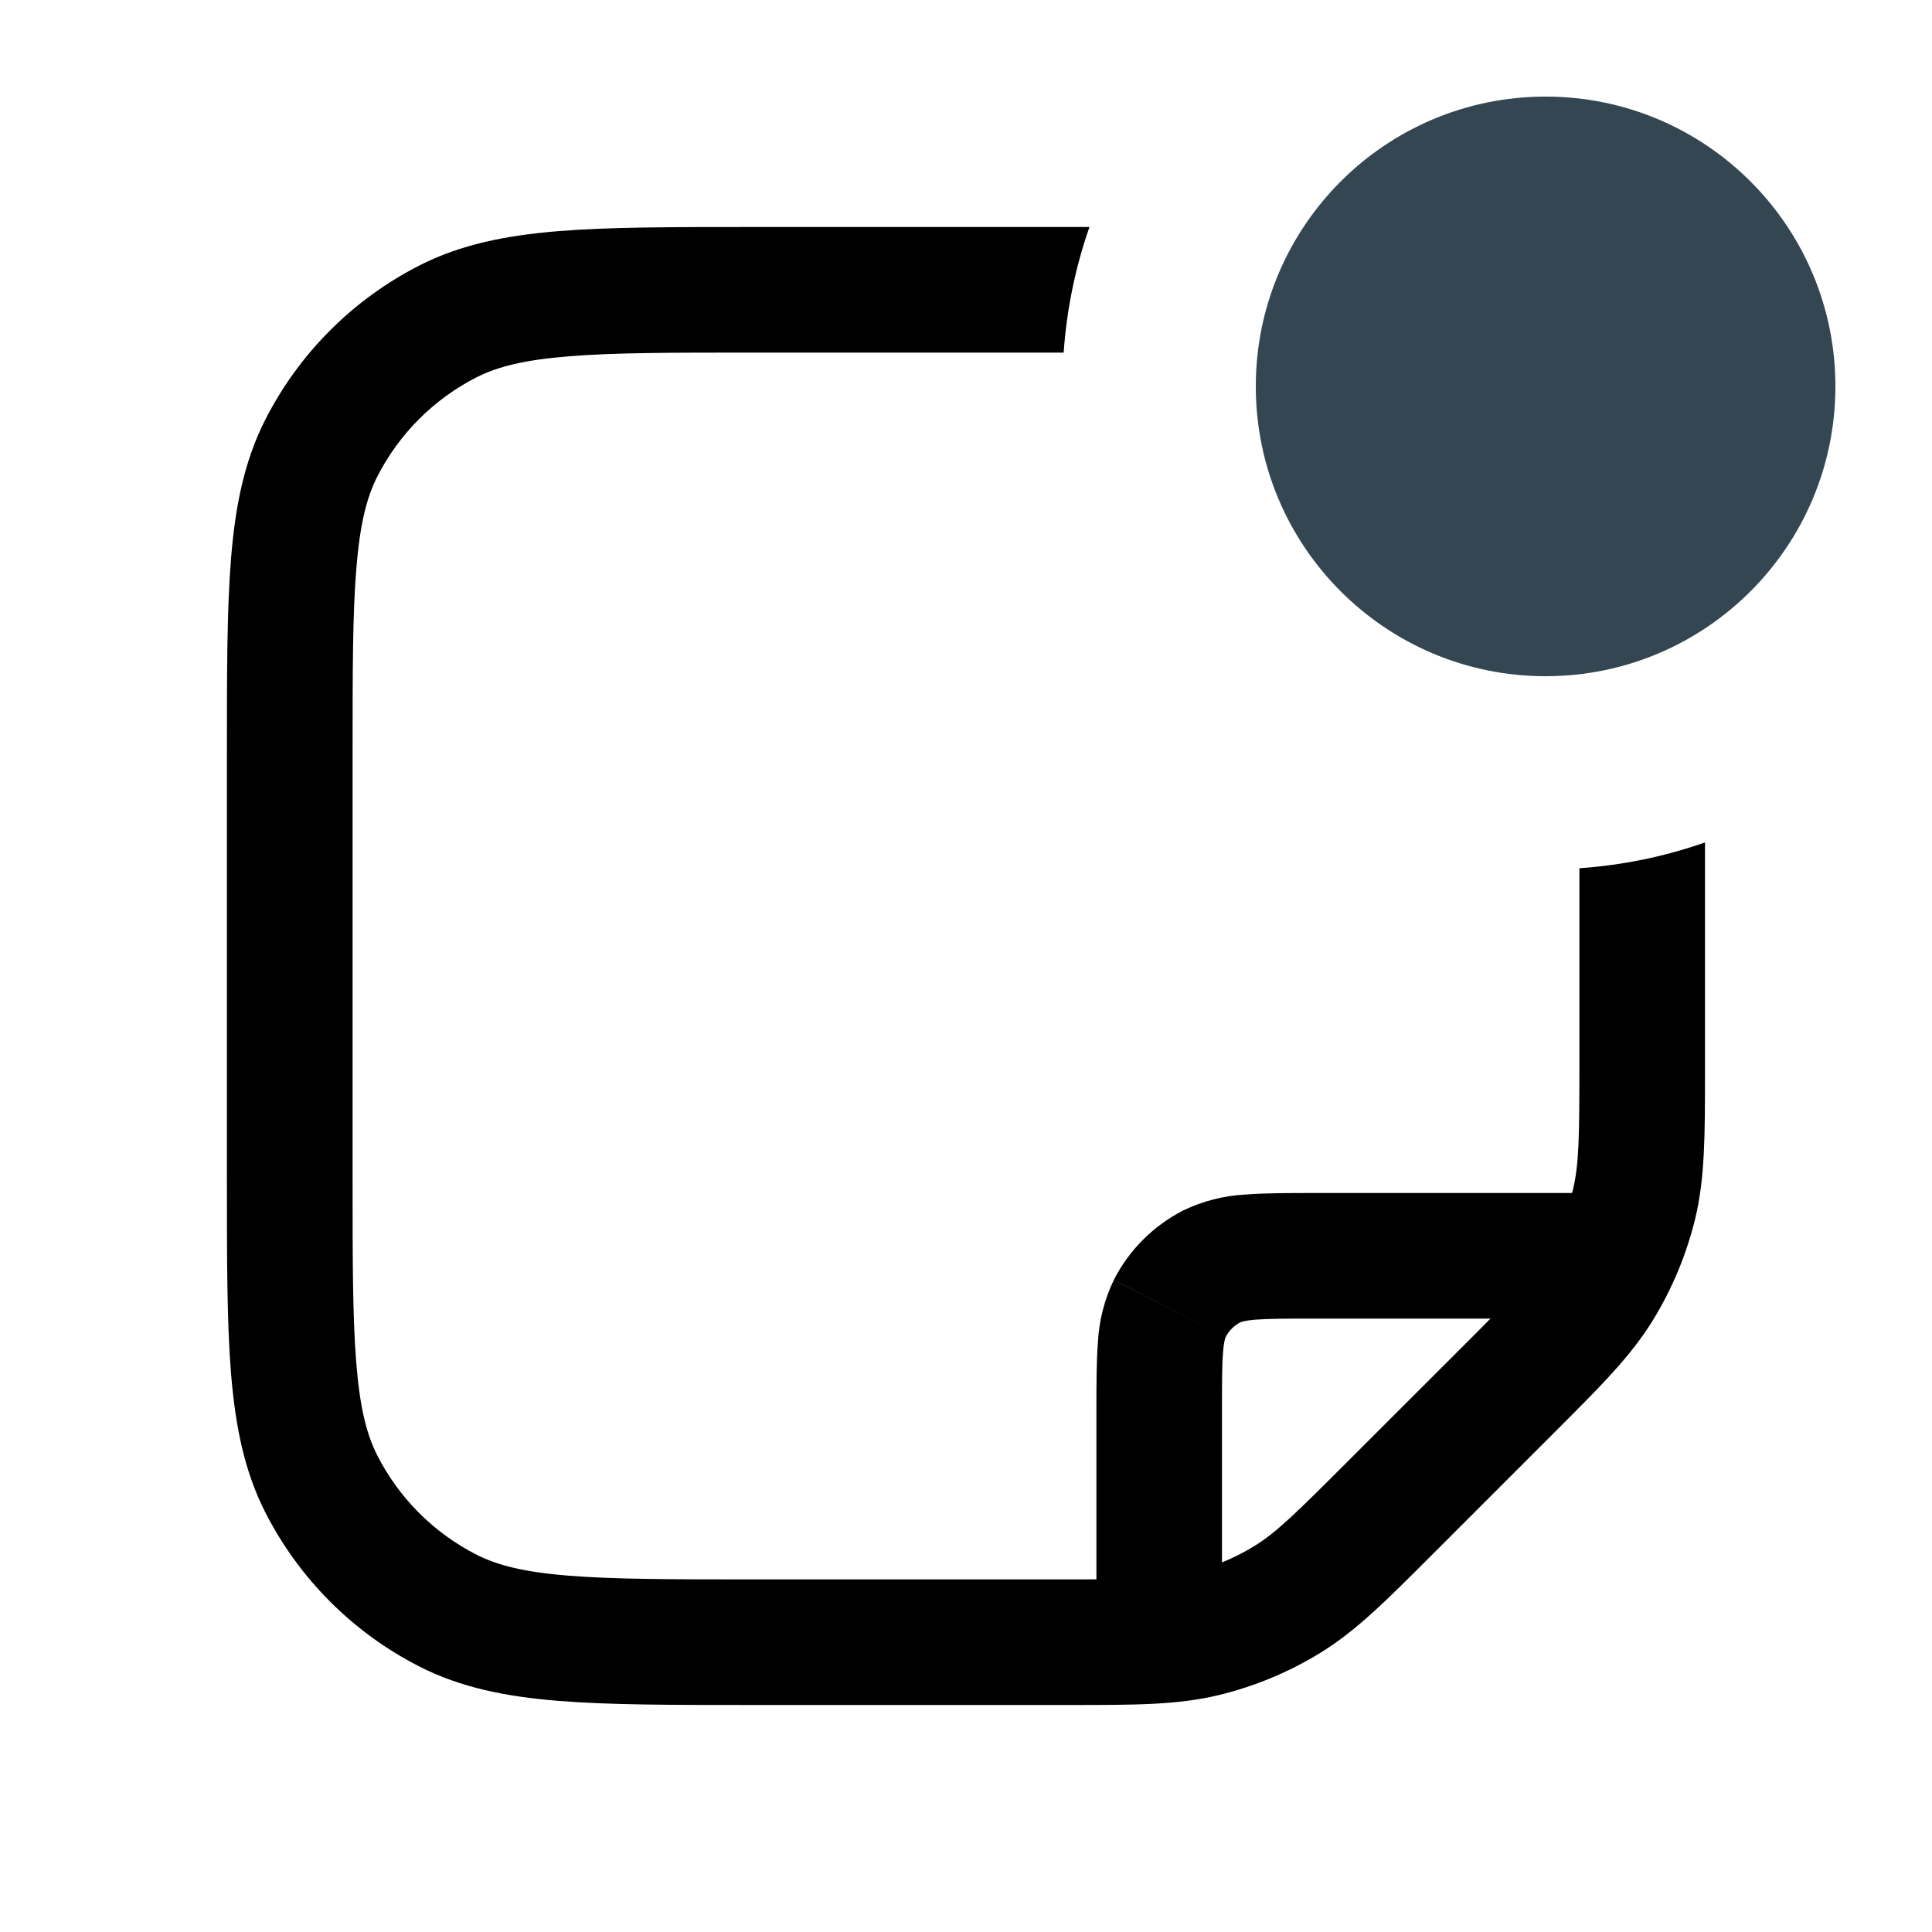
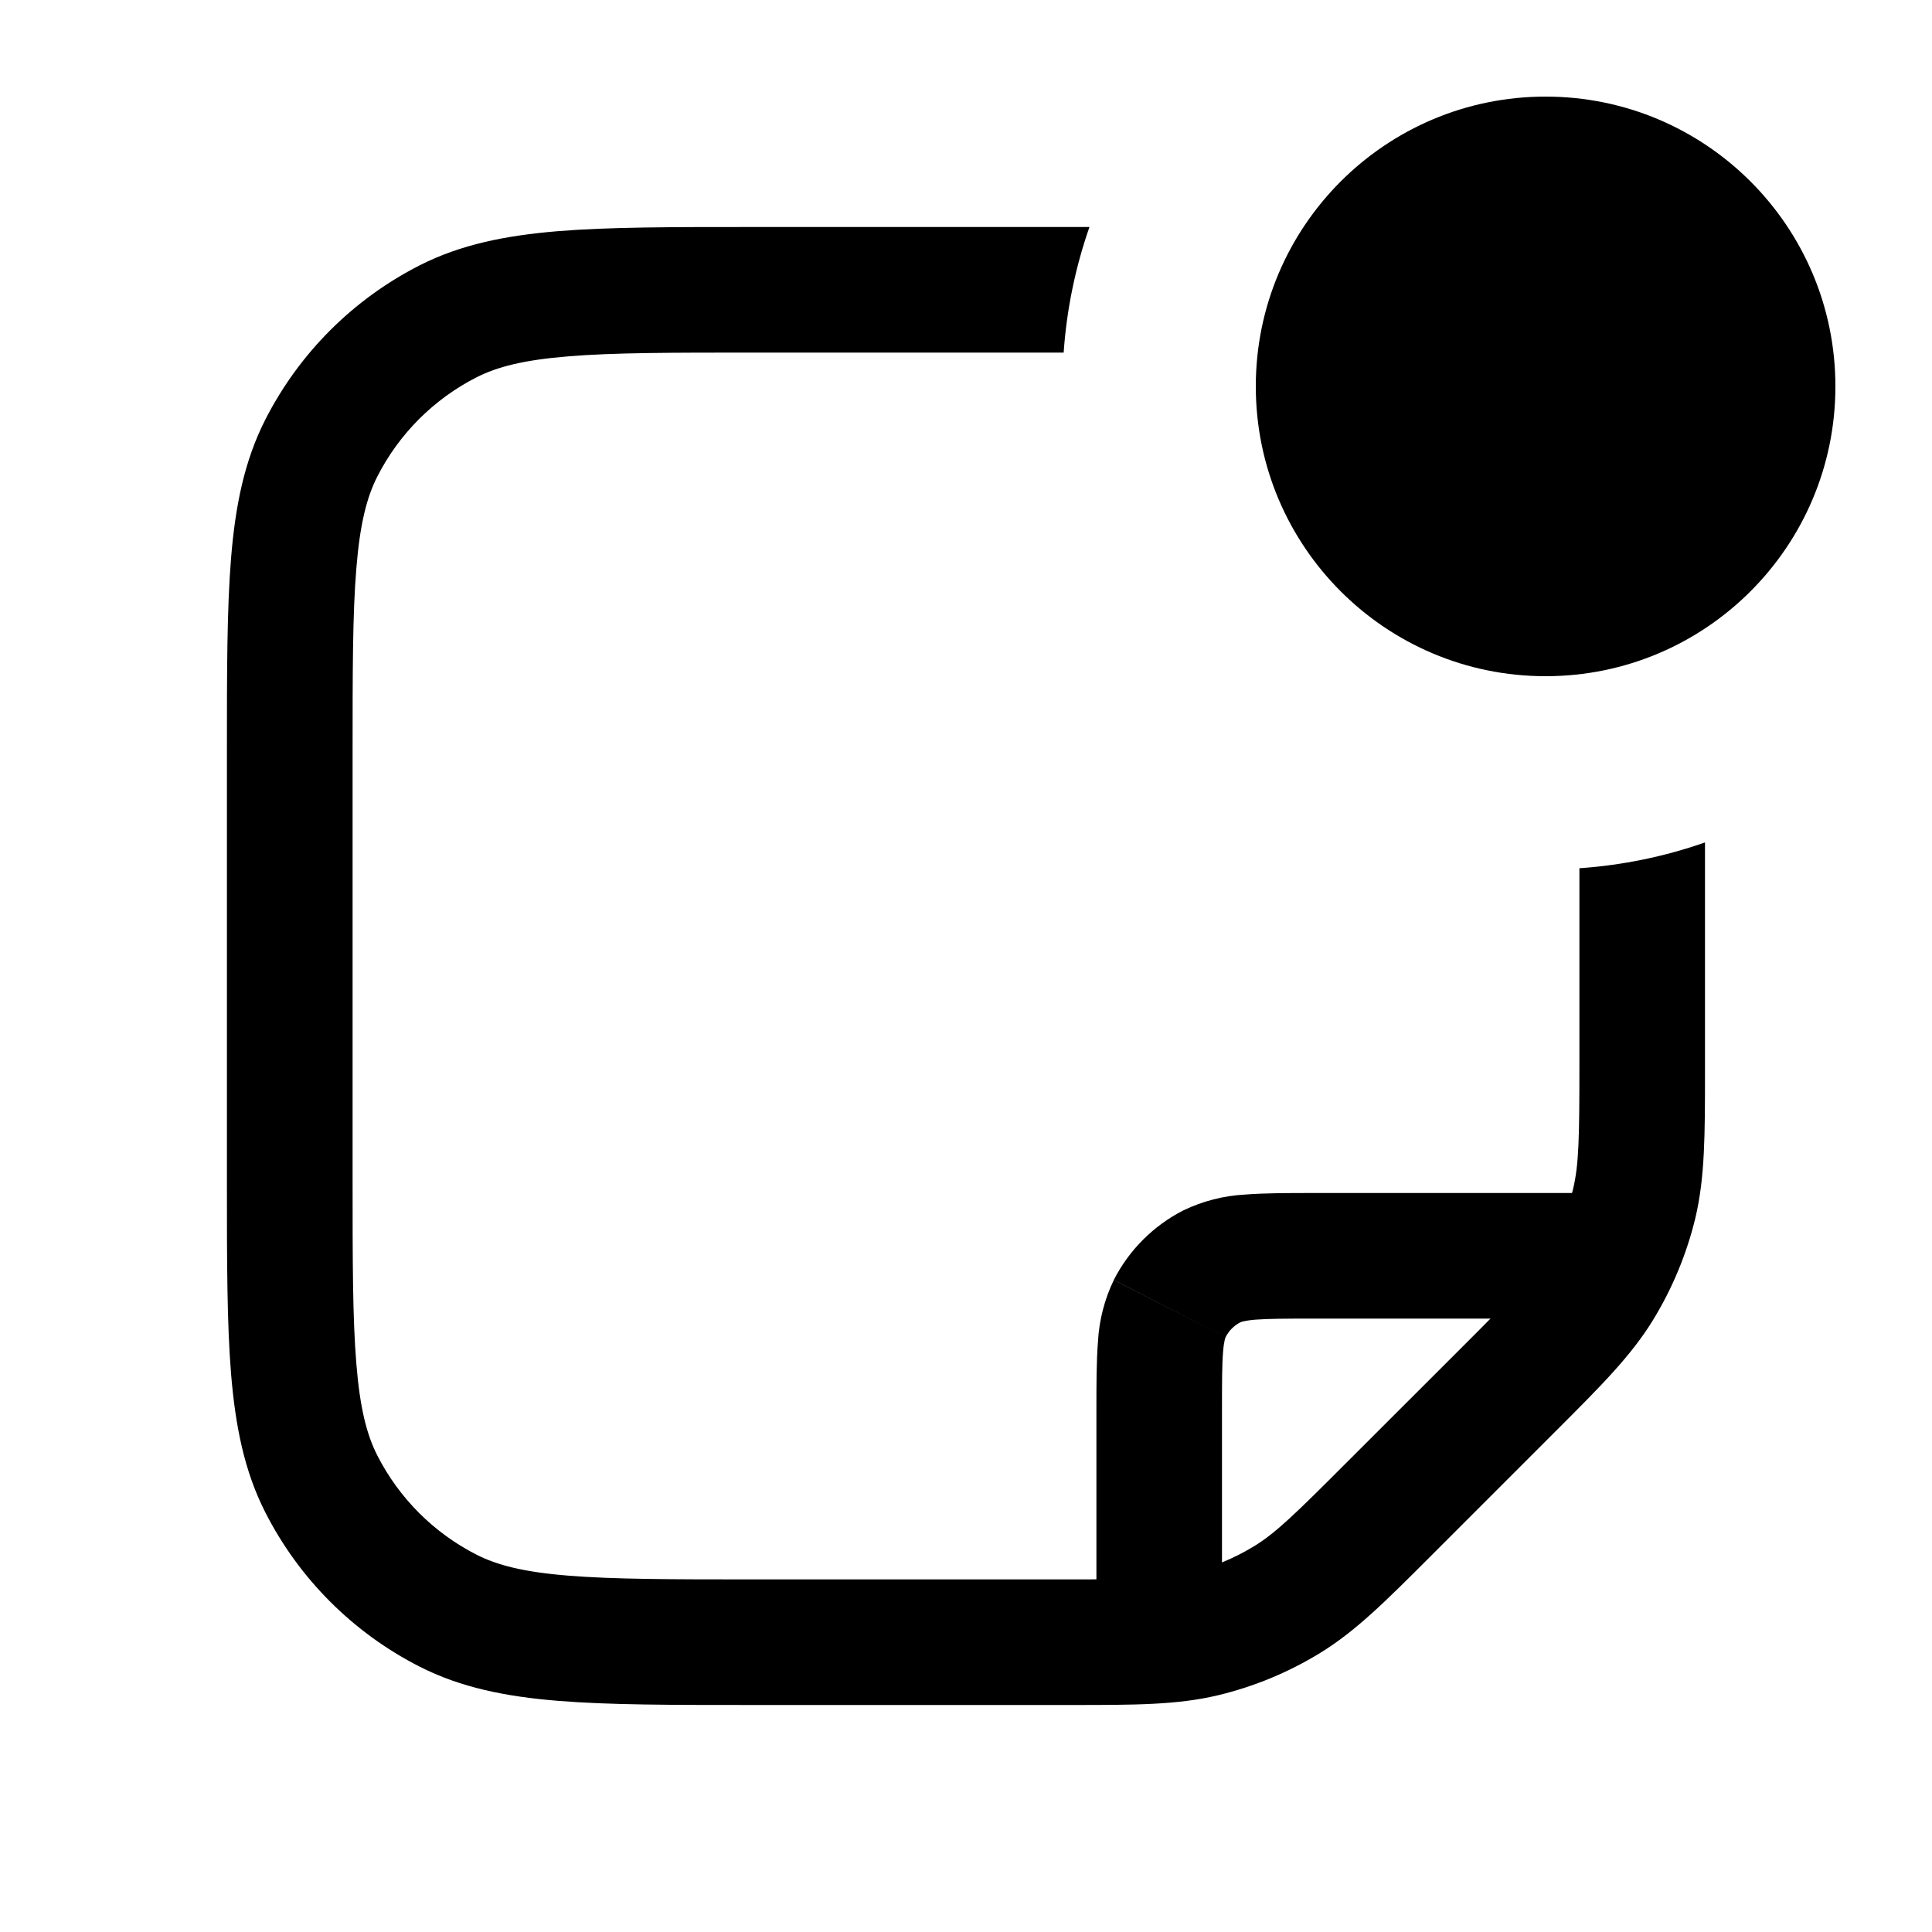
<svg xmlns="http://www.w3.org/2000/svg" fill="none" viewBox="0 0 20 20">
  <path fill="currentColor" d="M12.546 13.109l-.295-.58.295.58zm-.437.437l-.58-.295.58.295zM17 12.35h-3.4v1.3H17v-1.3zm-5.65 2.25V17h1.3v-2.4h-1.3zm2.25-2.25c-.27 0-.51 0-.71.016a1.676 1.676 0 00-.64.164l.591 1.158s.029-.016.155-.027c.134-.01.313-.011.604-.011v-1.3zm-.95 2.25c0-.29 0-.47.011-.604.01-.126.027-.155.027-.155l-1.158-.59a1.676 1.676 0 00-.164.64c-.016.199-.016.44-.016.709h1.3zm-.4-2.07a1.65 1.65 0 00-.72.72l1.158.591a.35.35 0 01.153-.153l-.59-1.158z" />
  <path fill="currentColor" fill-rule="evenodd" d="M17.65 8.721v2.369c0 .659 0 1.098-.1 1.52-.09.372-.238.728-.438 1.055-.226.369-.537.68-1.003 1.146l-.055.055-1.188 1.188-.055.055c-.466.466-.777.777-1.146 1.003a3.65 3.65 0 01-1.055.437c-.422.101-.861.101-1.52.101H7.771c-.816 0-1.468 0-1.995-.043-.54-.044-1.006-.137-1.434-.355a3.65 3.65 0 01-1.595-1.595c-.218-.428-.31-.893-.355-1.434-.043-.527-.043-1.179-.043-1.995V7.772c0-.816 0-1.469.043-1.995.044-.54.137-1.006.355-1.434a3.65 3.65 0 011.595-1.595c.428-.218.893-.31 1.434-.355.527-.043 1.179-.043 1.995-.043h3.507a4.977 4.977 0 00-.267 1.3H7.8c-.85 0-1.45 0-1.917.039-.46.037-.736.108-.95.217a2.35 2.35 0 00-1.027 1.027c-.109.214-.18.49-.217.95C3.65 6.35 3.65 6.949 3.65 7.8v4.4c0 .85 0 1.45.039 1.918.037.46.108.735.217.949a2.35 2.35 0 001.027 1.027c.214.109.49.18.95.217.467.038 1.066.039 1.917.039h3.212c.765 0 1.041-.004 1.294-.065a2.35 2.35 0 00.68-.281c.221-.136.42-.329.96-.87l1.189-1.188c.54-.54.733-.739.869-.96.129-.211.224-.44.281-.68.06-.253.065-.53.065-1.294V8.988a4.977 4.977 0 001.3-.267z" clip-rule="evenodd" />
-   <circle cx="16" cy="4" r="3" fill="#334652" />
+   <circle cx="16" cy="4" r="3" fill="currentColor" />
</svg>
